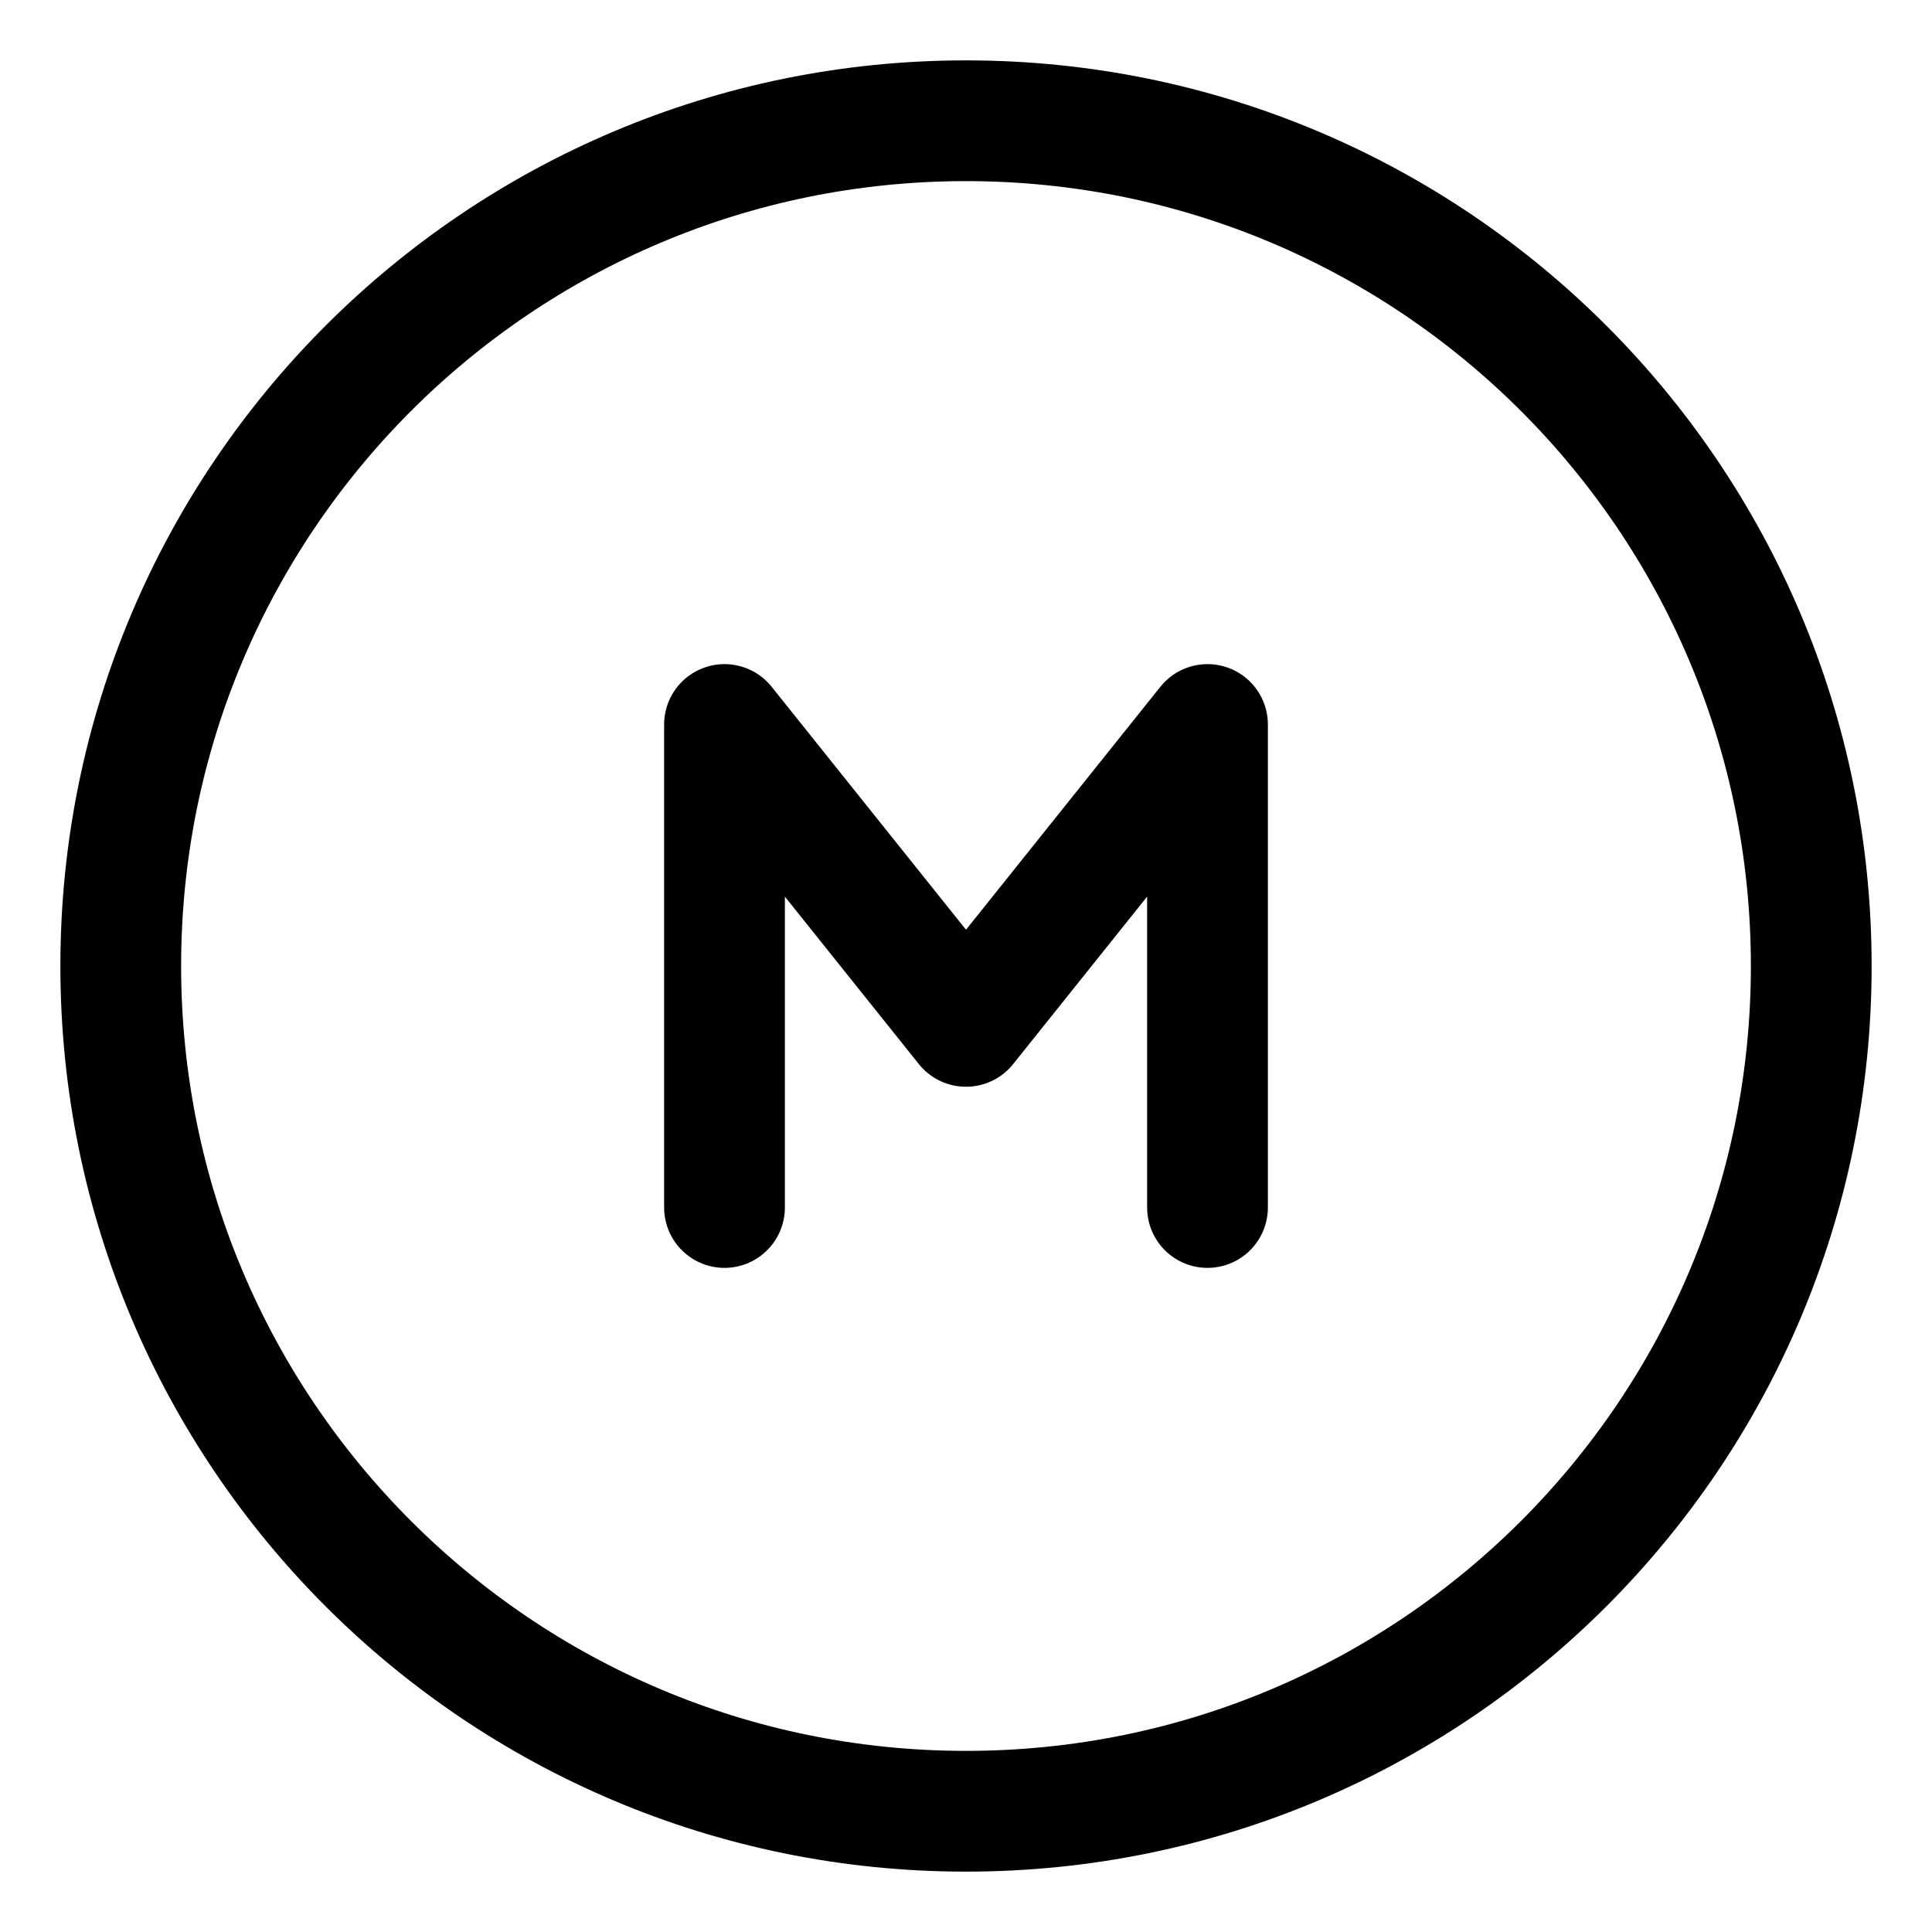
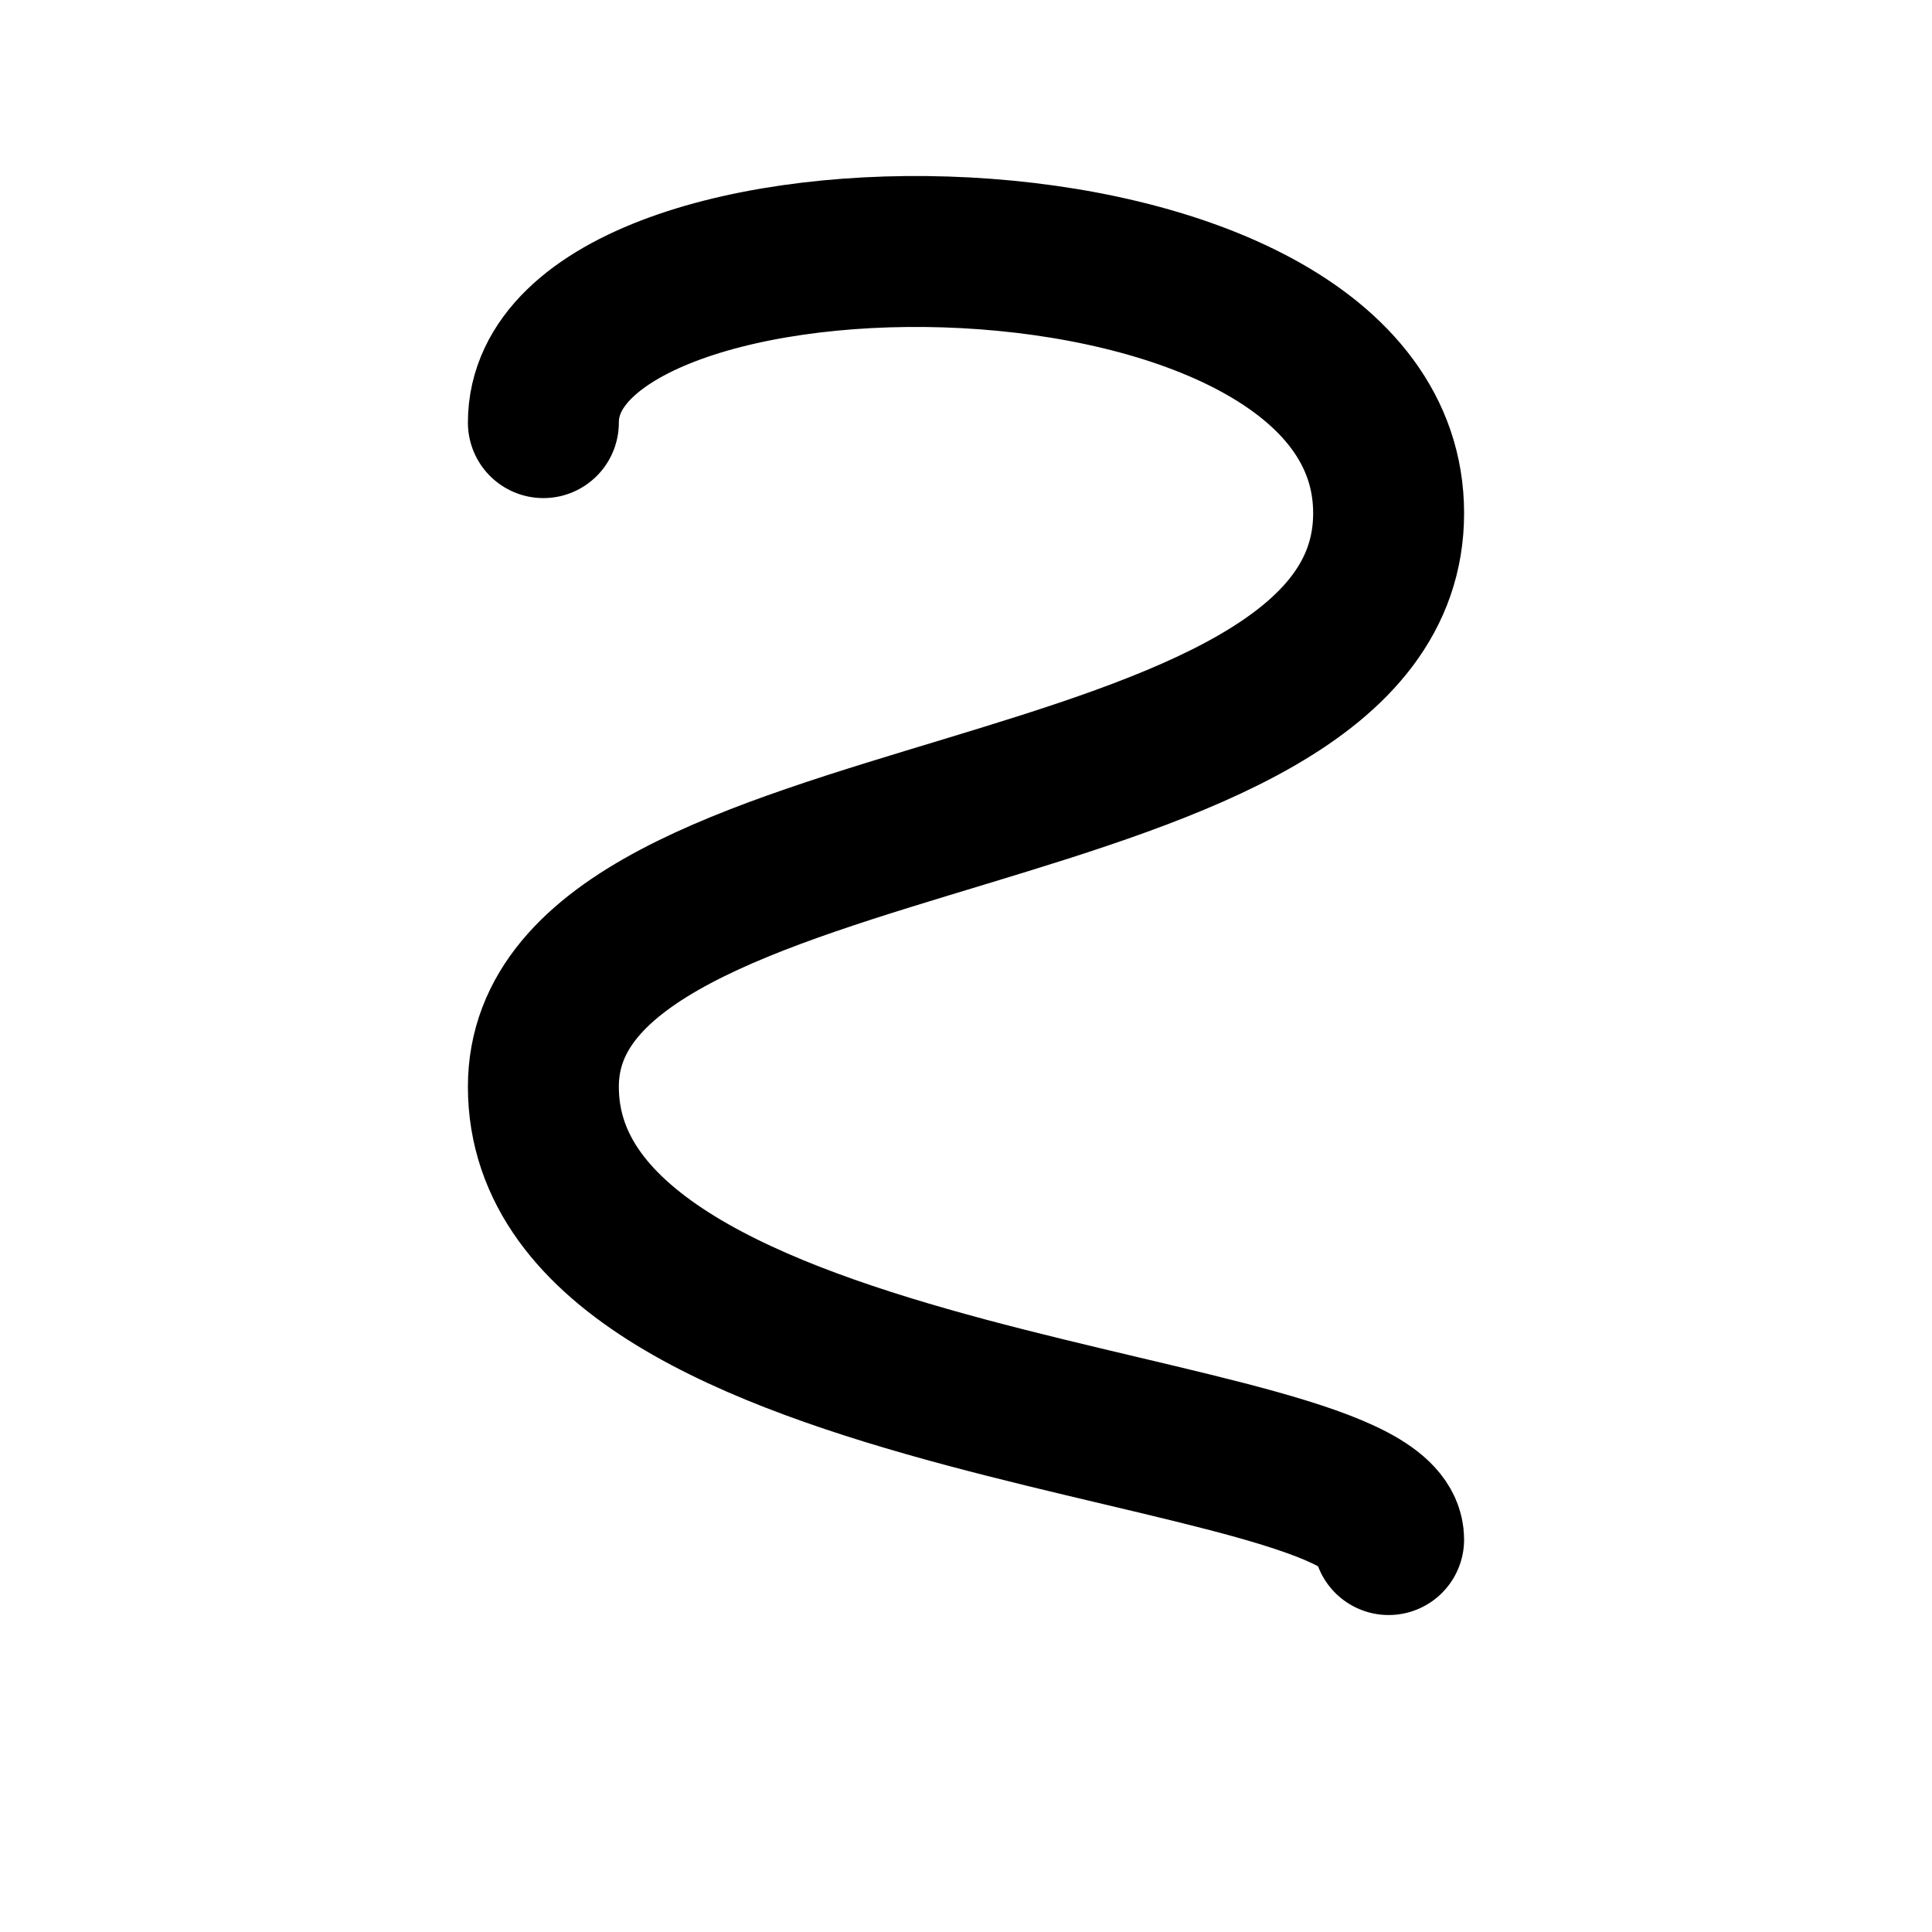
<svg xmlns="http://www.w3.org/2000/svg" fill="none" viewBox="0 0 128 128">
-   <circle cx="64" cy="64" r="56" stroke="currentColor" stroke-width="8" />
-   <path d="M48 80V48l16 20 16-20v32" stroke="currentColor" stroke-width="8" stroke-linecap="round" stroke-linejoin="round" />
-   <style>
-     * { stroke: #000; }
-   </style>
+   <path d="M36 28 C36 12,92 12,92 34 C92 56,36 52,36 72 C36 94,92 94,92 102" stroke="#000" stroke-width="10" stroke-linecap="round" stroke-linejoin="round" />
</svg>
